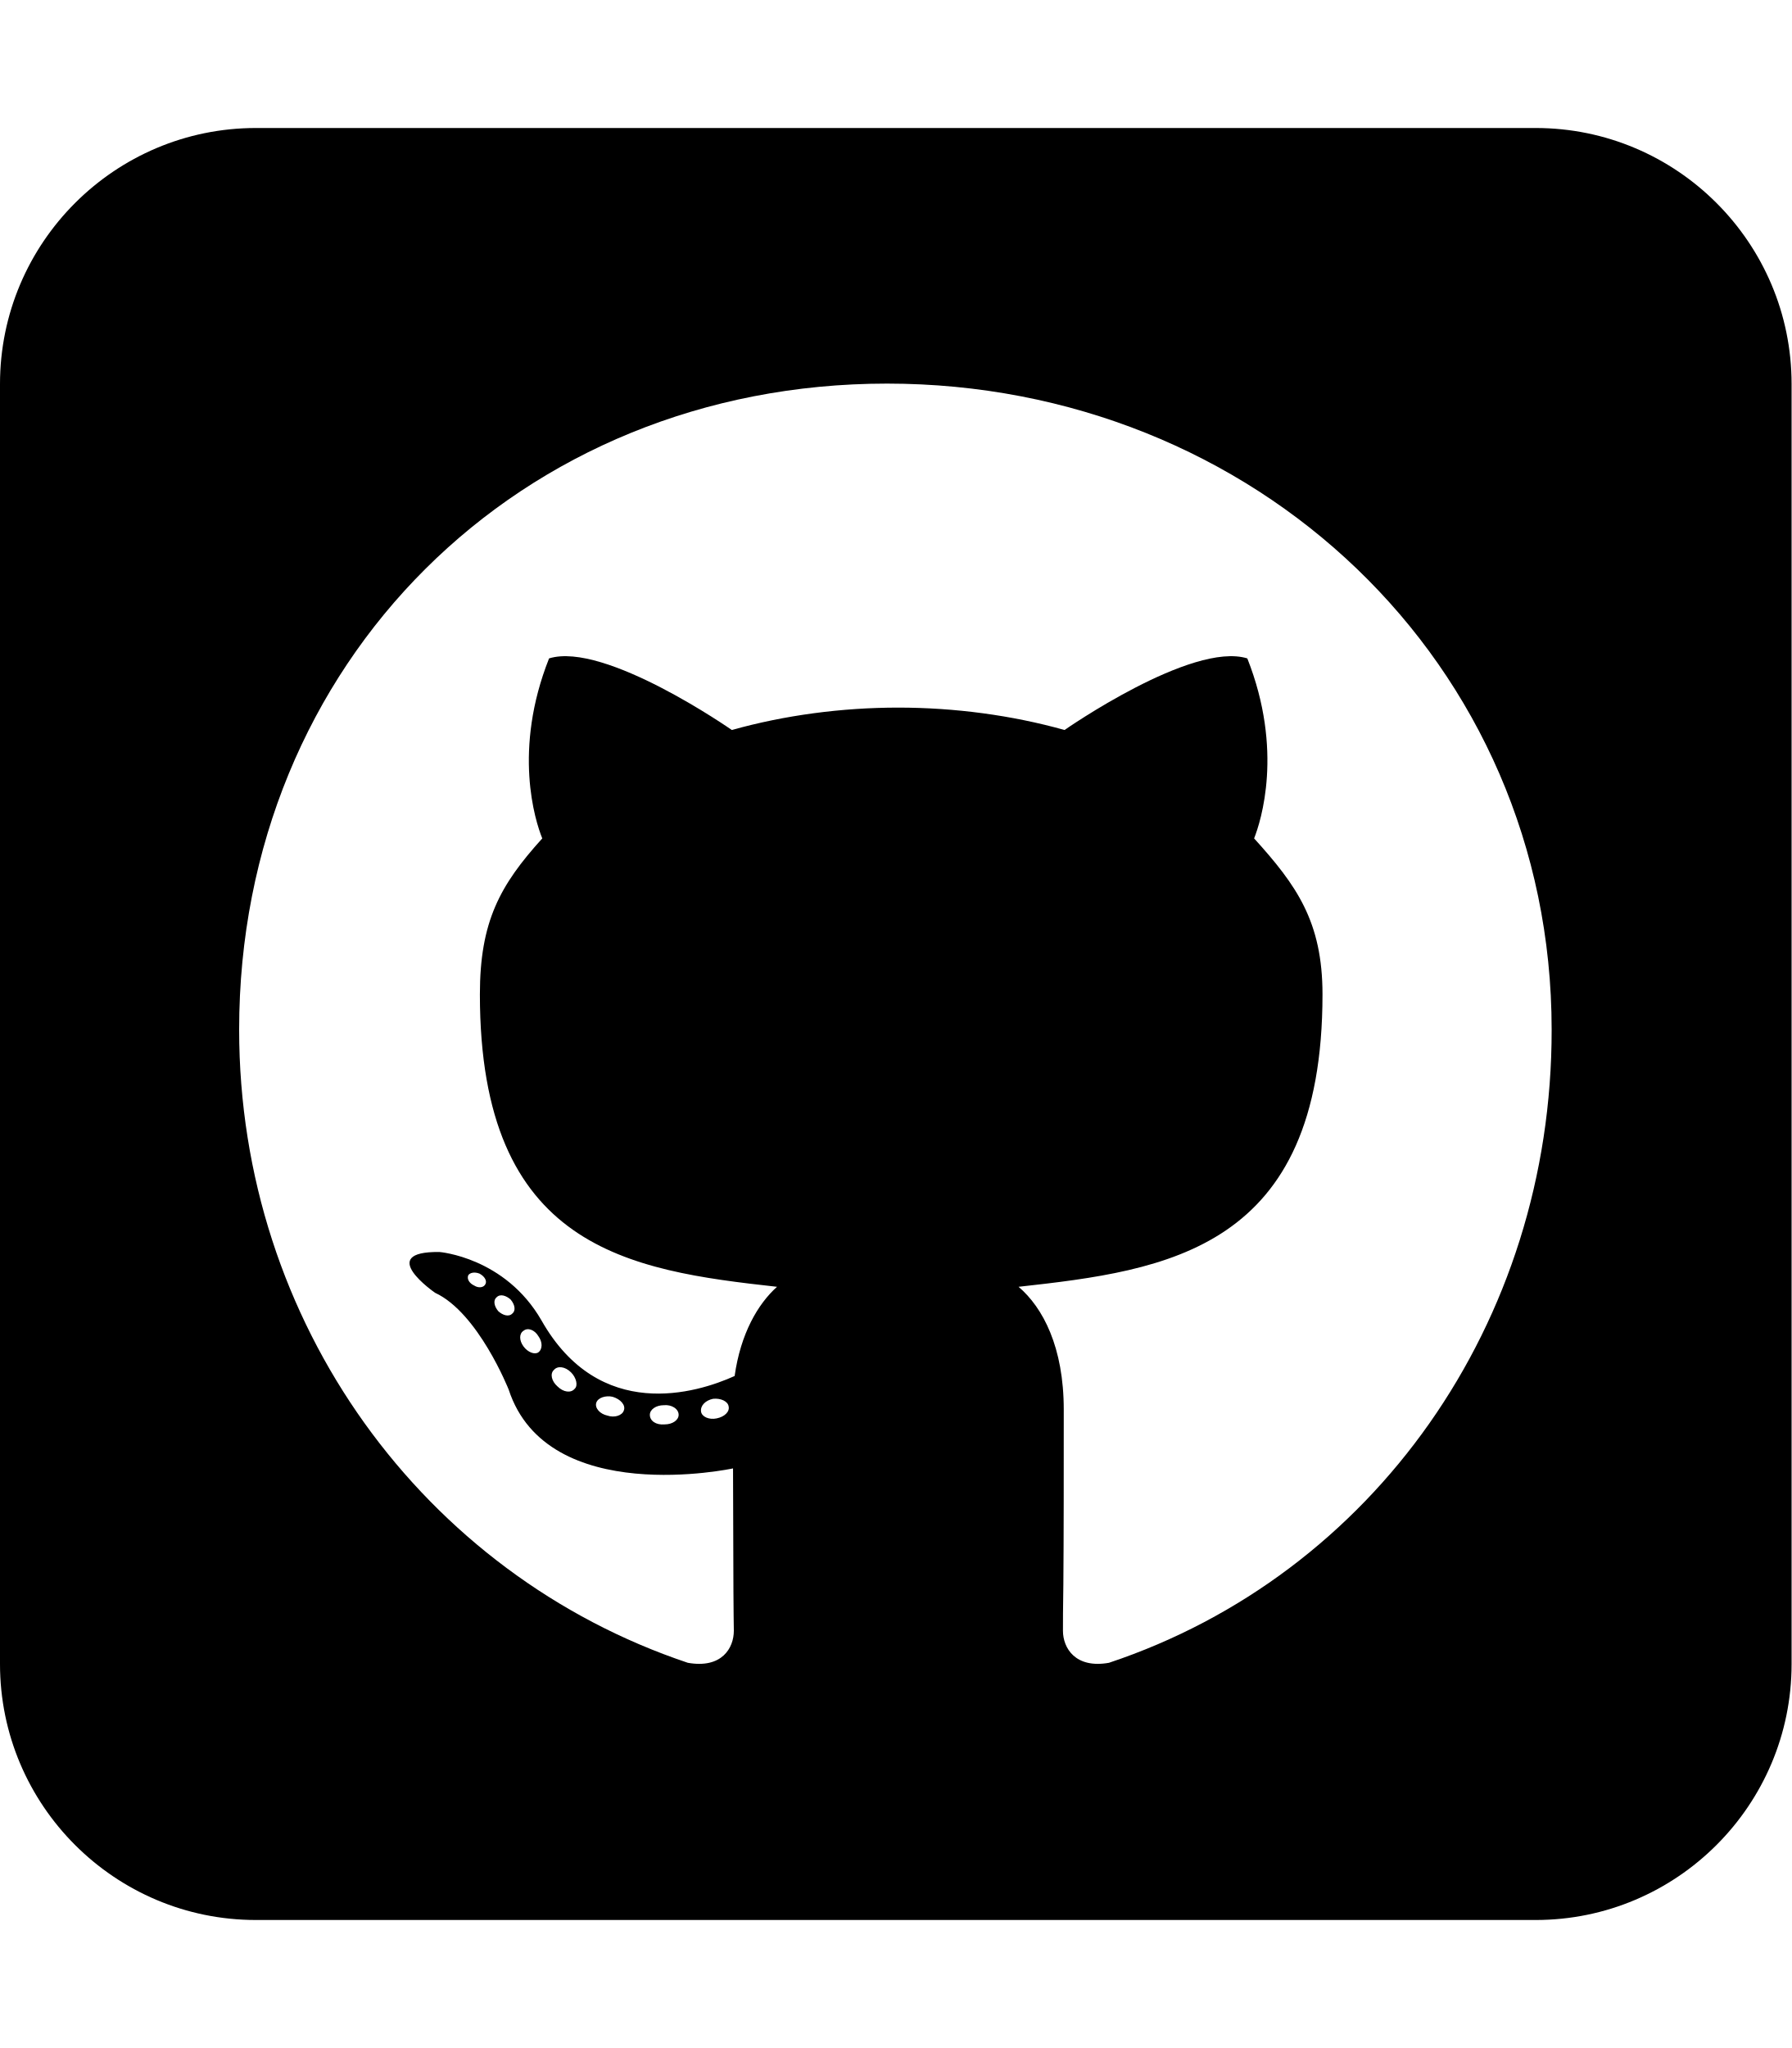
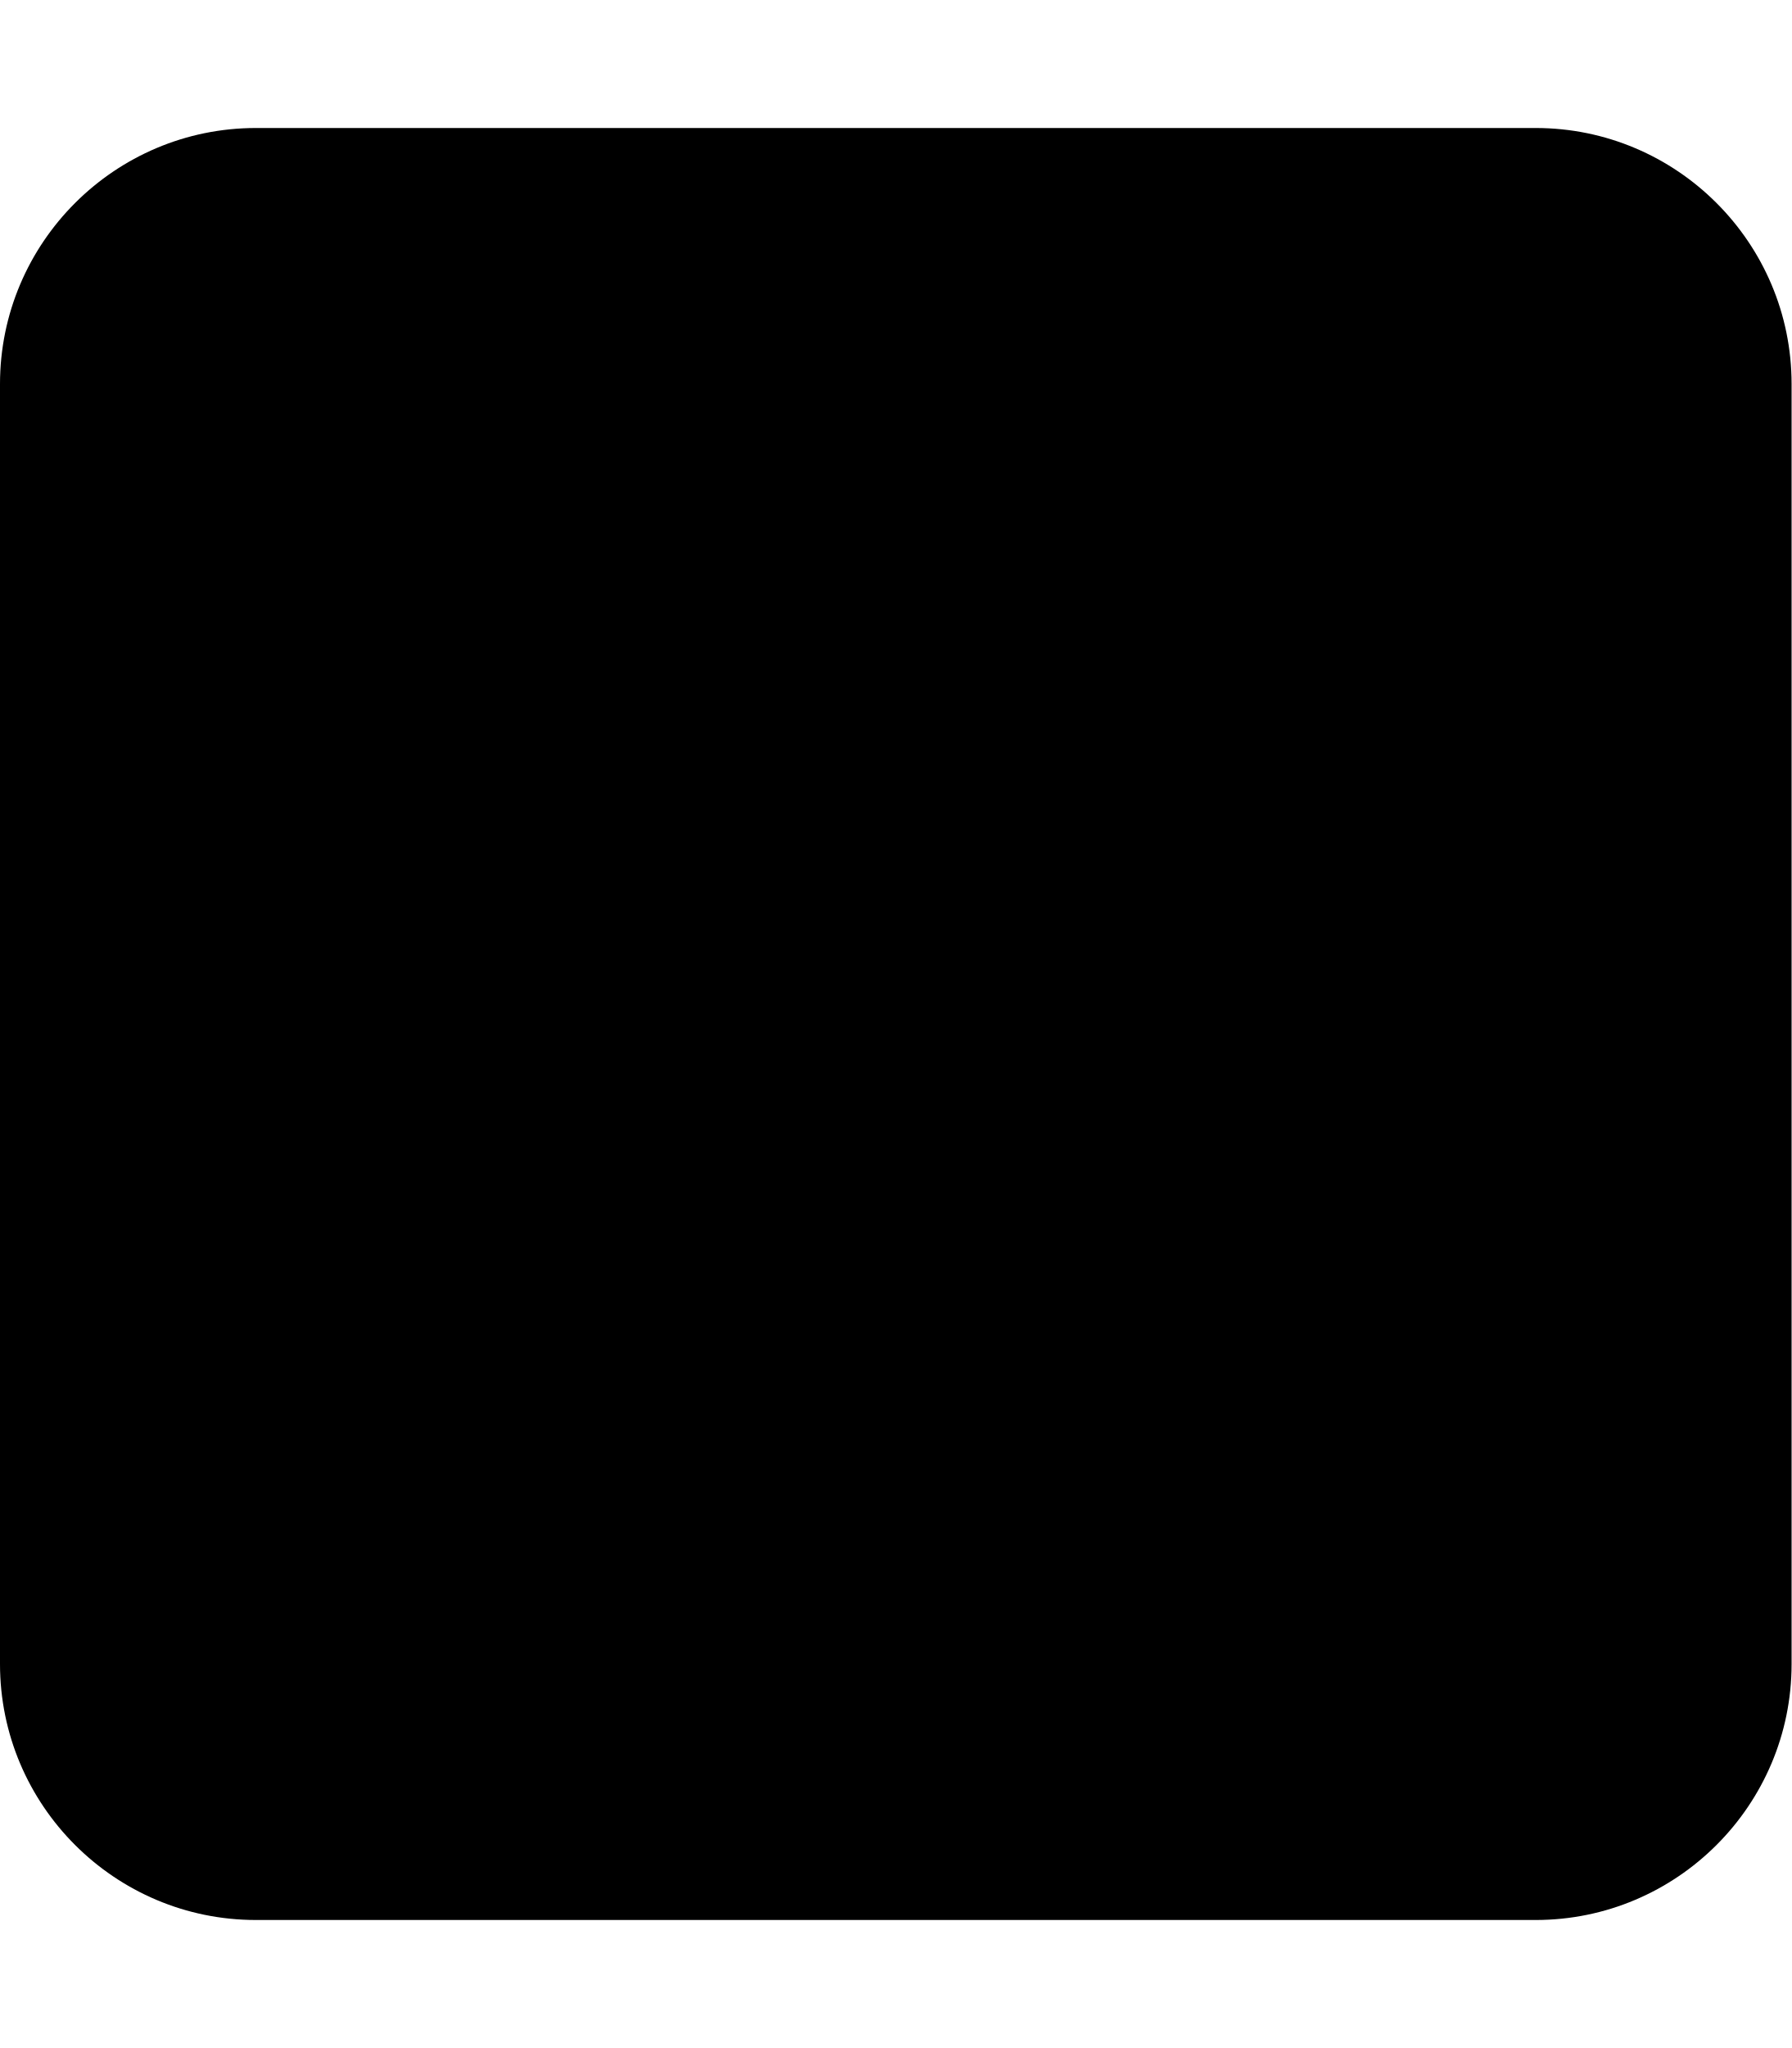
<svg xmlns="http://www.w3.org/2000/svg" stroke-width="0.75rlh" viewBox="0 0 448 512">
-   <path d="M448 96c0-35.3-28.7-64-64-64H64C28.7 32 0 60.7 0 96V416c0 35.3 28.7 64 64 64H384c35.3 0 64-28.7 64-64V96zM265.8 407.7c0-1.8 0-6 .1-11.6c.1-11.4 .1-28.8 .1-43.7c0-15.6-5.2-25.5-11.3-30.7c37-4.1 76-9.2 76-73.1c0-18.2-6.5-27.3-17.1-39c1.7-4.3 7.4-22-1.7-45c-13.9-4.3-45.7 17.9-45.7 17.9c-13.2-3.7-27.5-5.6-41.6-5.6s-28.4 1.9-41.6 5.6c0 0-31.8-22.2-45.7-17.9c-9.1 22.9-3.5 40.6-1.7 45c-10.6 11.7-15.6 20.8-15.6 39c0 63.6 37.3 69 74.3 73.1c-4.8 4.3-9.1 11.7-10.6 22.3c-9.5 4.3-33.8 11.7-48.3-13.9c-9.1-15.8-25.5-17.1-25.5-17.1c-16.2-.2-1.1 10.2-1.1 10.2c10.8 5 18.4 24.2 18.4 24.2c9.7 29.7 56.1 19.7 56.1 19.7c0 9 .1 21.7 .1 30.6c0 4.8 .1 8.6 .1 10c0 4.3-3 9.5-11.5 8C106 393.6 59.8 330.8 59.8 257.4c0-91.8 70.2-161.5 162-161.5s166.2 69.7 166.2 161.5c.1 73.4-44.7 136.3-110.7 158.3c-8.4 1.5-11.5-3.7-11.5-8zm-90.5-54.8c-.2-1.5 1.1-2.8 3-3.2c1.9-.2 3.7 .6 3.9 1.9c.3 1.3-1 2.6-3 3c-1.9 .4-3.7-.4-3.9-1.7zm-9.1 3.2c-2.2 .2-3.7-.9-3.7-2.4c0-1.3 1.5-2.4 3.5-2.4c1.9-.2 3.7 .9 3.7 2.4c0 1.3-1.5 2.4-3.5 2.4zm-14.3-2.2c-1.9-.4-3.2-1.9-2.8-3.2s2.4-1.9 4.1-1.5c2 .6 3.3 2.1 2.8 3.4c-.4 1.3-2.4 1.9-4.1 1.3zm-12.5-7.3c-1.5-1.3-1.9-3.2-.9-4.1c.9-1.1 2.8-.9 4.3 .6c1.3 1.3 1.8 3.3 .9 4.1c-.9 1.1-2.8 .9-4.3-.6zm-8.5-10c-1.1-1.5-1.1-3.2 0-3.9c1.1-.9 2.8-.2 3.7 1.3c1.1 1.5 1.1 3.3 0 4.1c-.9 .6-2.6 0-3.7-1.5zm-6.3-8.8c-1.1-1.3-1.3-2.8-.4-3.5c.9-.9 2.4-.4 3.5 .6c1.1 1.3 1.3 2.8 .4 3.5c-.9 .9-2.4 .4-3.5-.6zm-6-6.4c-1.3-.6-1.9-1.7-1.5-2.6c.4-.6 1.5-.9 2.8-.4c1.3 .7 1.9 1.8 1.5 2.6c-.4 .9-1.7 1.1-2.8 .4z" />
+   <path d="M448 96c0-35.3-28.7-64-64-64H64C28.7 32 0 60.7 0 96V416c0 35.3 28.7 64 64 64H384c35.3 0 64-28.7 64-64V96z" />
+   <path class="full" d="M265.8 407.7c0-1.8 0-6 .1-11.6c.1-11.4 .1-28.8 .1-43.7c0-15.6-5.2-25.5-11.3-30.7c37-4.1 76-9.2 76-73.1c0-18.2-6.5-27.3-17.1-39c1.7-4.3 7.4-22-1.7-45c-13.9-4.3-45.7 17.9-45.7 17.9c-13.2-3.7-27.5-5.6-41.6-5.6s-28.4 1.9-41.6 5.6c0 0-31.8-22.2-45.7-17.9c-9.1 22.9-3.5 40.6-1.7 45c-10.6 11.7-15.6 20.8-15.6 39c0 63.6 37.3 69 74.3 73.1c-4.8 4.3-9.1 11.7-10.6 22.3c-9.5 4.3-33.8 11.7-48.3-13.9c-9.1-15.8-25.5-17.1-25.5-17.1c-16.2-.2-1.1 10.2-1.1 10.2c10.8 5 18.4 24.2 18.4 24.2c9.7 29.7 56.1 19.7 56.1 19.7c0 9 .1 21.7 .1 30.6c0 4.8 .1 8.6 .1 10c0 4.3-3 9.5-11.5 8C106 393.6 59.8 330.8 59.8 257.4c0-91.8 70.2-161.5 162-161.5s166.2 69.7 166.2 161.5c.1 73.4-44.7 136.3-110.7 158.3c-8.4 1.5-11.5-3.7-11.5-8zm-90.5-54.8c-.2-1.5 1.1-2.8 3-3.2c1.9-.2 3.7 .6 3.9 1.9c.3 1.3-1 2.6-3 3c-1.9 .4-3.7-.4-3.9-1.7zm-9.1 3.2c-2.2 .2-3.7-.9-3.7-2.4c0-1.3 1.5-2.4 3.5-2.4c1.9-.2 3.7 .9 3.7 2.4c0 1.3-1.5 2.4-3.5 2.4zm-14.3-2.2c-1.9-.4-3.2-1.9-2.8-3.2s2.4-1.9 4.1-1.5c2 .6 3.3 2.1 2.8 3.4c-.4 1.3-2.4 1.9-4.1 1.3zm-12.5-7.3c-1.5-1.3-1.9-3.2-.9-4.1c.9-1.1 2.8-.9 4.3 .6c1.3 1.3 1.8 3.3 .9 4.1c-.9 1.1-2.8 .9-4.3-.6zm-8.5-10c-1.1-1.5-1.1-3.2 0-3.9c1.1-.9 2.8-.2 3.7 1.3c1.1 1.5 1.1 3.3 0 4.1c-.9 .6-2.6 0-3.7-1.5zm-6.3-8.8c-1.1-1.3-1.3-2.8-.4-3.5c.9-.9 2.4-.4 3.5 .6c1.1 1.3 1.3 2.8 .4 3.5c-.9 .9-2.4 .4-3.5-.6zm-6-6.4c-1.3-.6-1.9-1.7-1.5-2.6c.4-.6 1.5-.9 2.8-.4c1.3 .7 1.9 1.8 1.5 2.6c-.4 .9-1.7 1.1-2.8 .4z" />
</svg>
